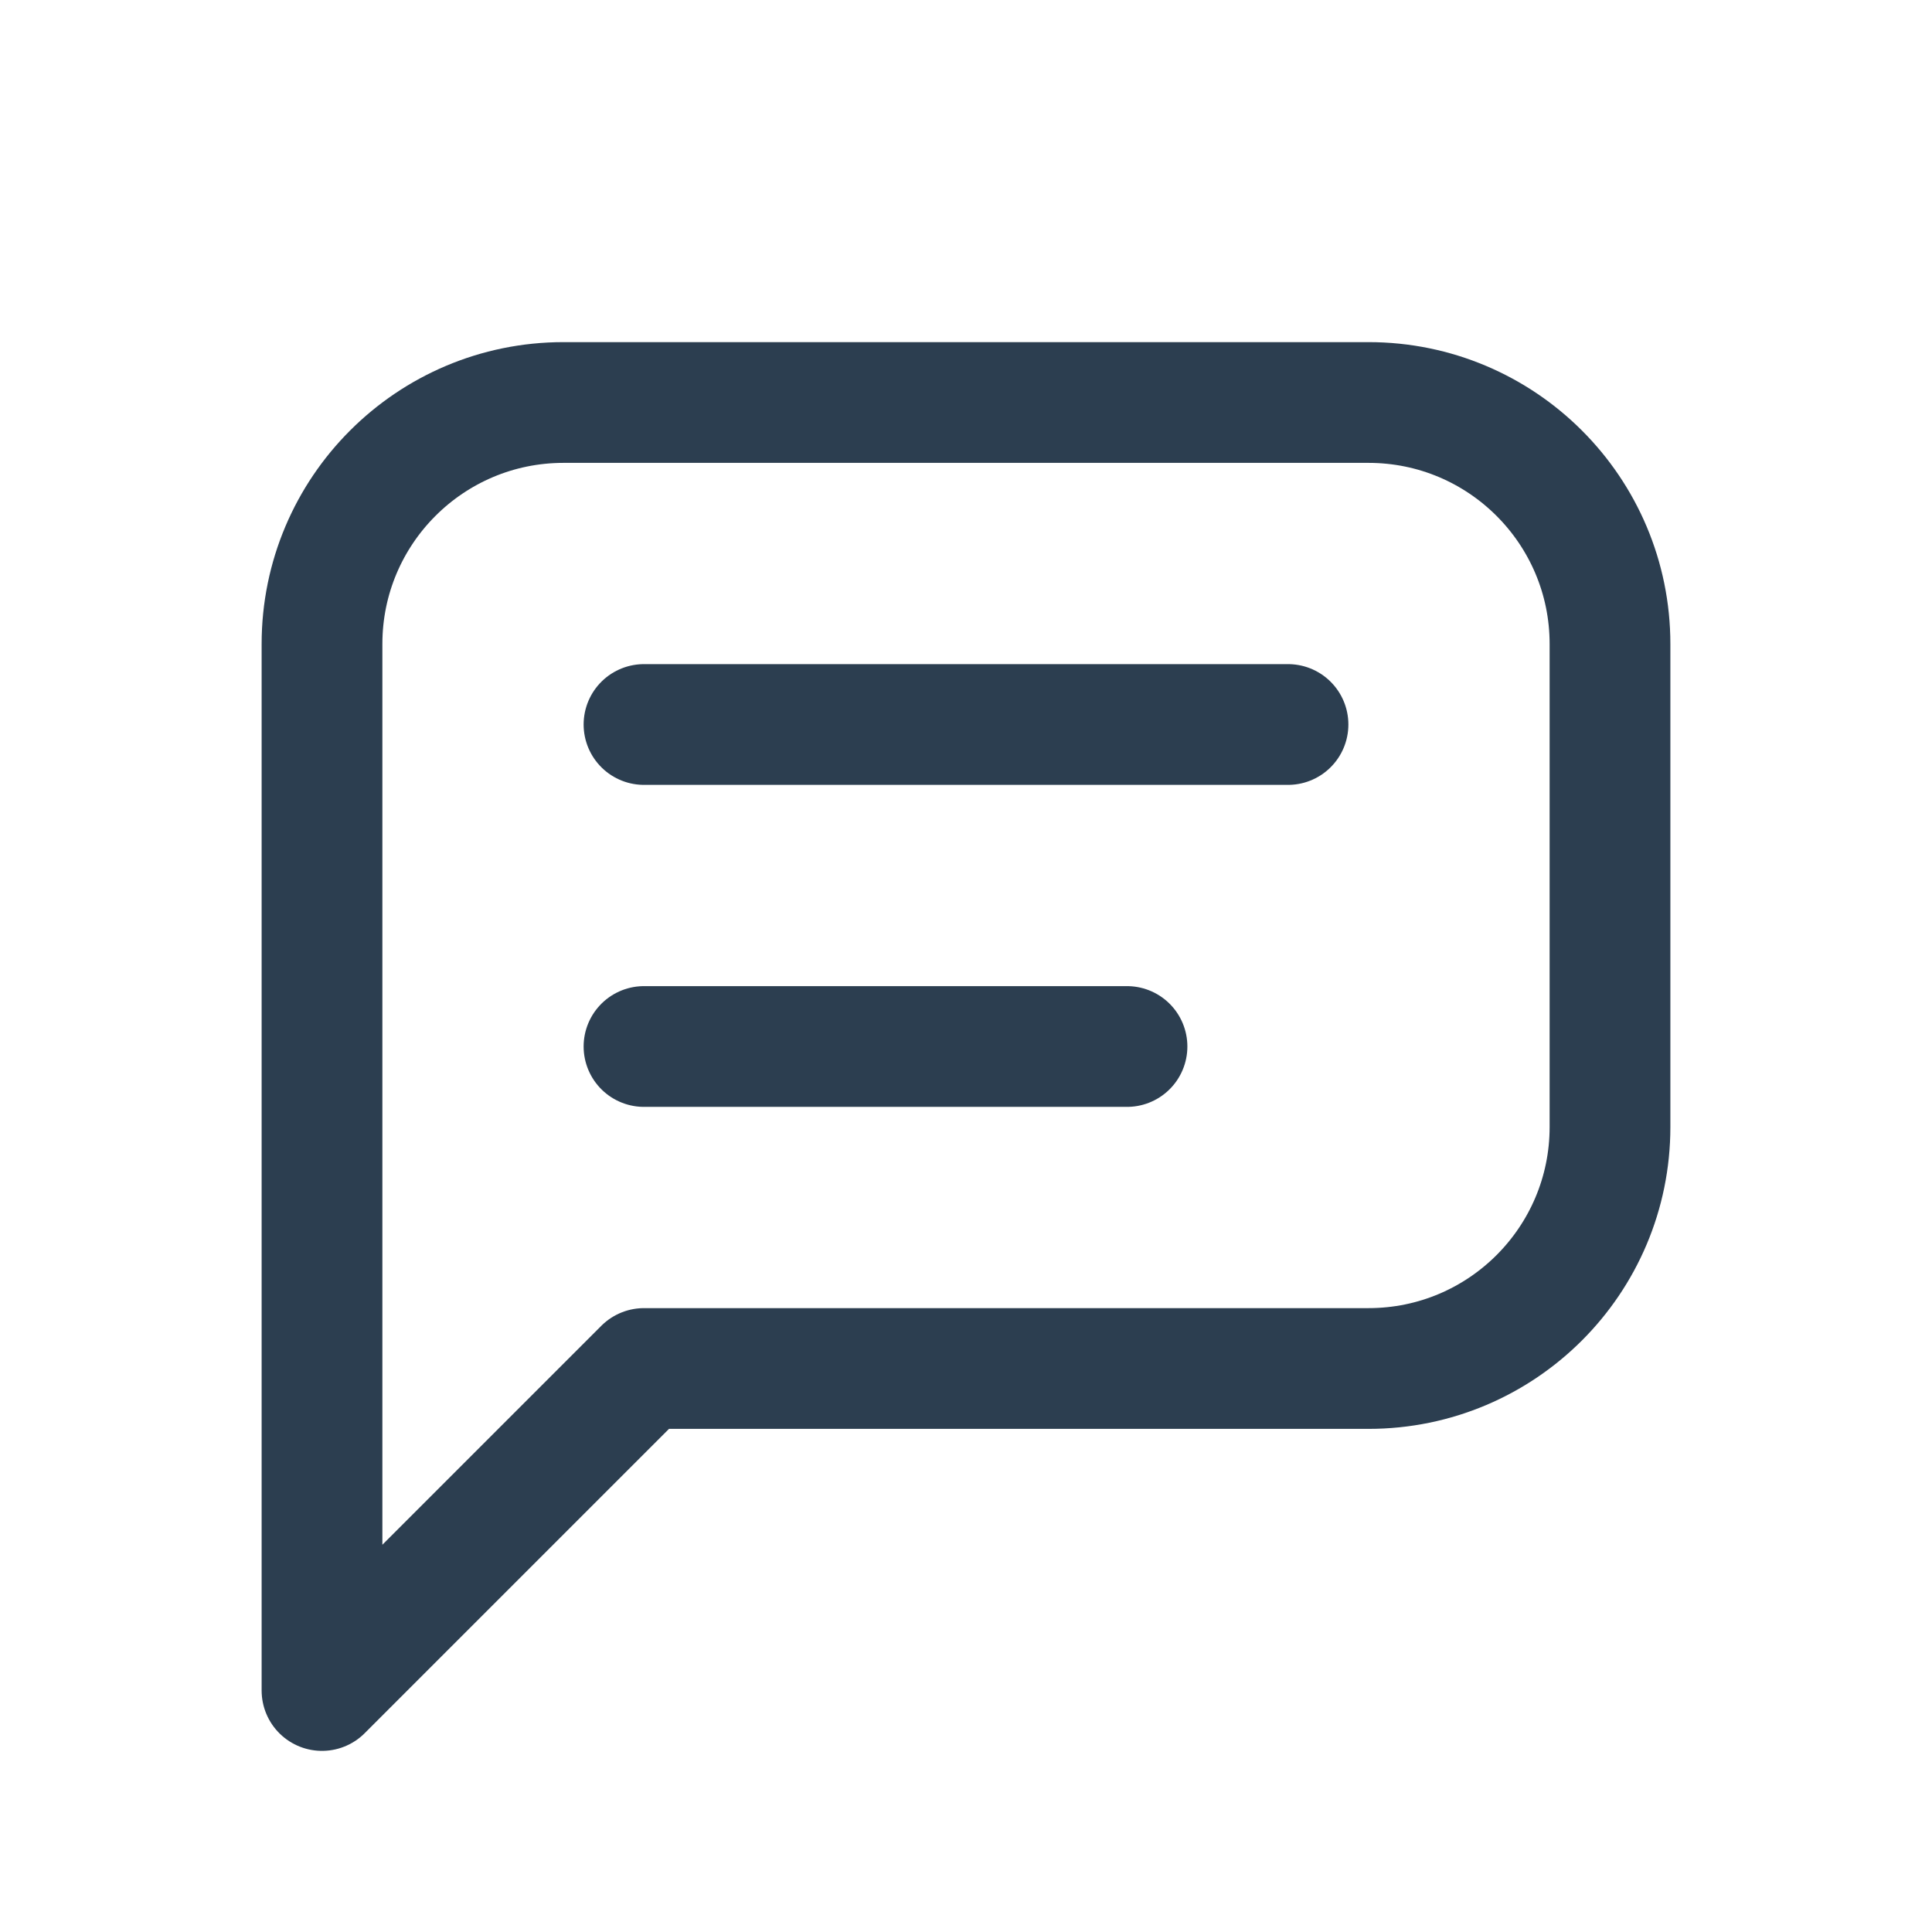
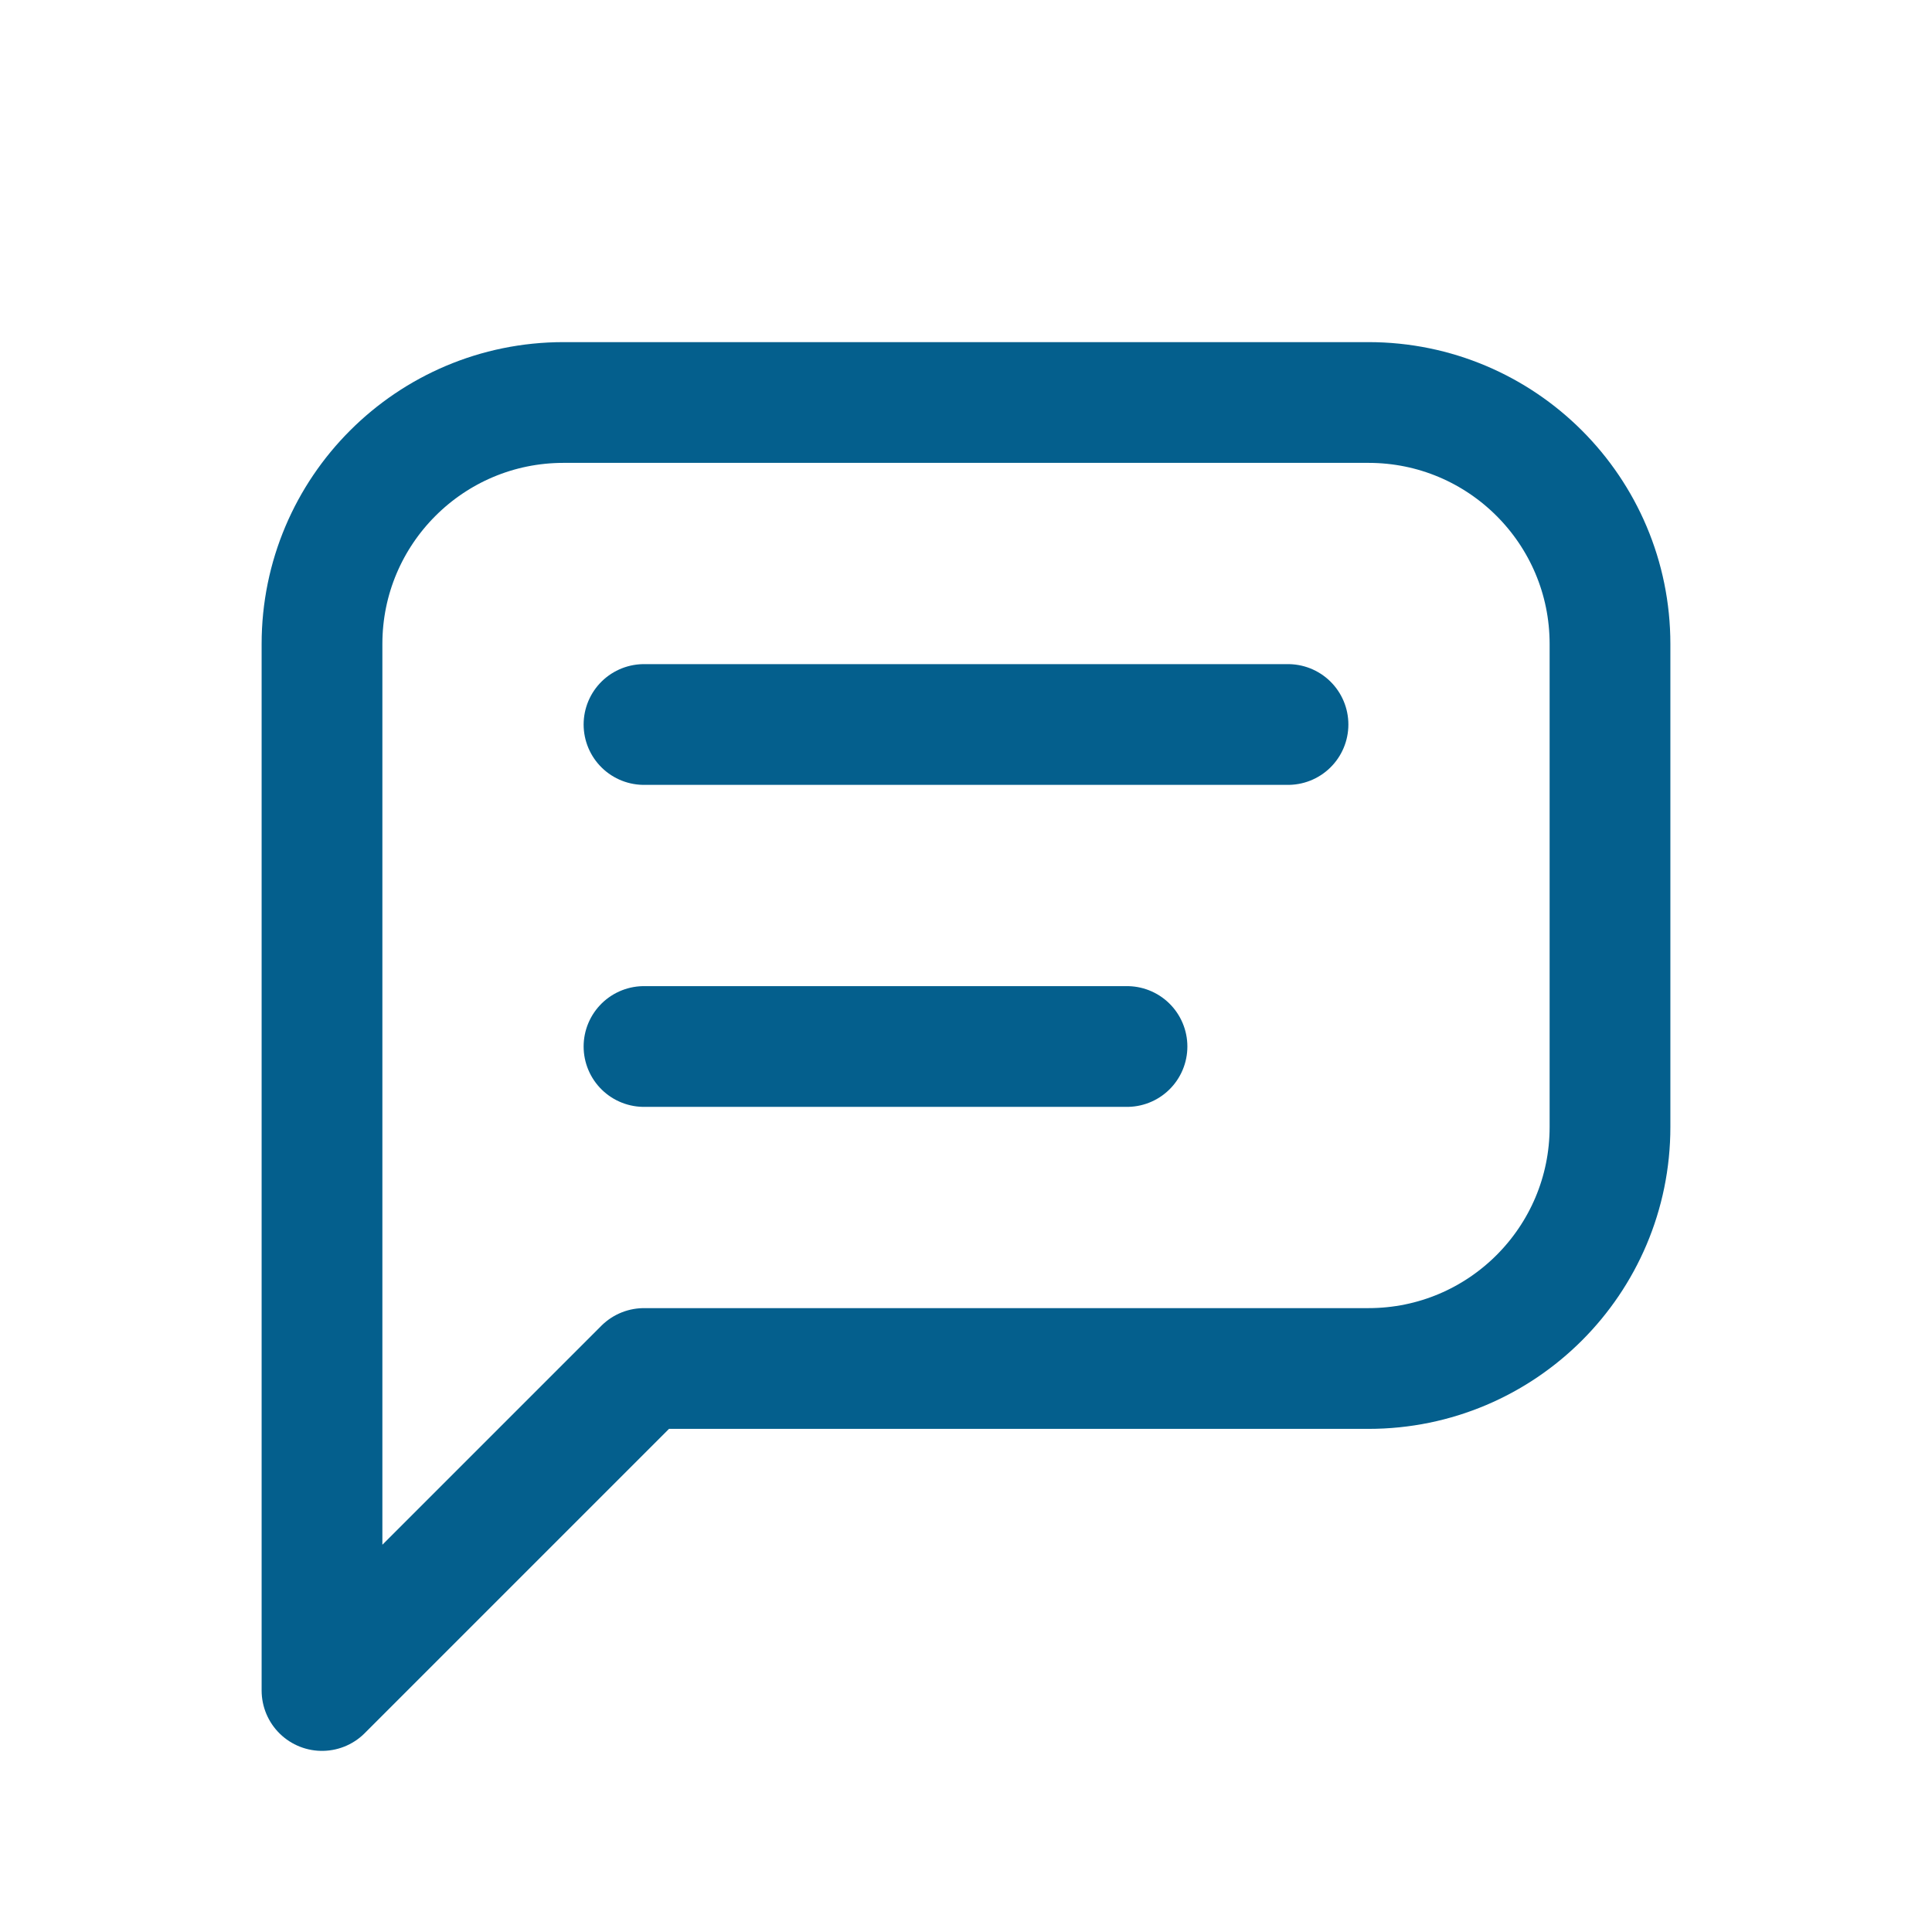
- <svg xmlns="http://www.w3.org/2000/svg" class="icon icon-tabler icon-tabler-message" width="44" height="44" viewBox="0 0 24 24" stroke-width="1.5" stroke="#2c3e50" fill="none" stroke-linecap="round" stroke-linejoin="round">
+ <svg xmlns="http://www.w3.org/2000/svg" class="icon icon-tabler icon-tabler-message" width="44" height="44" viewBox="0 0 24 24" stroke-width="1.5" stroke="#045F8D" fill="none" stroke-linecap="round" stroke-linejoin="round">
  <path stroke="none" d="M0 0h24v24H0z" fill="none" />
  <path d="M4 21v-13a3 3 0 0 1 3 -3h10a3 3 0 0 1 3 3v6a3 3 0 0 1 -3 3h-9l-4 4" />
  <line x1="8" y1="9" x2="16" y2="9" />
  <line x1="8" y1="13" x2="14" y2="13" />
</svg>
